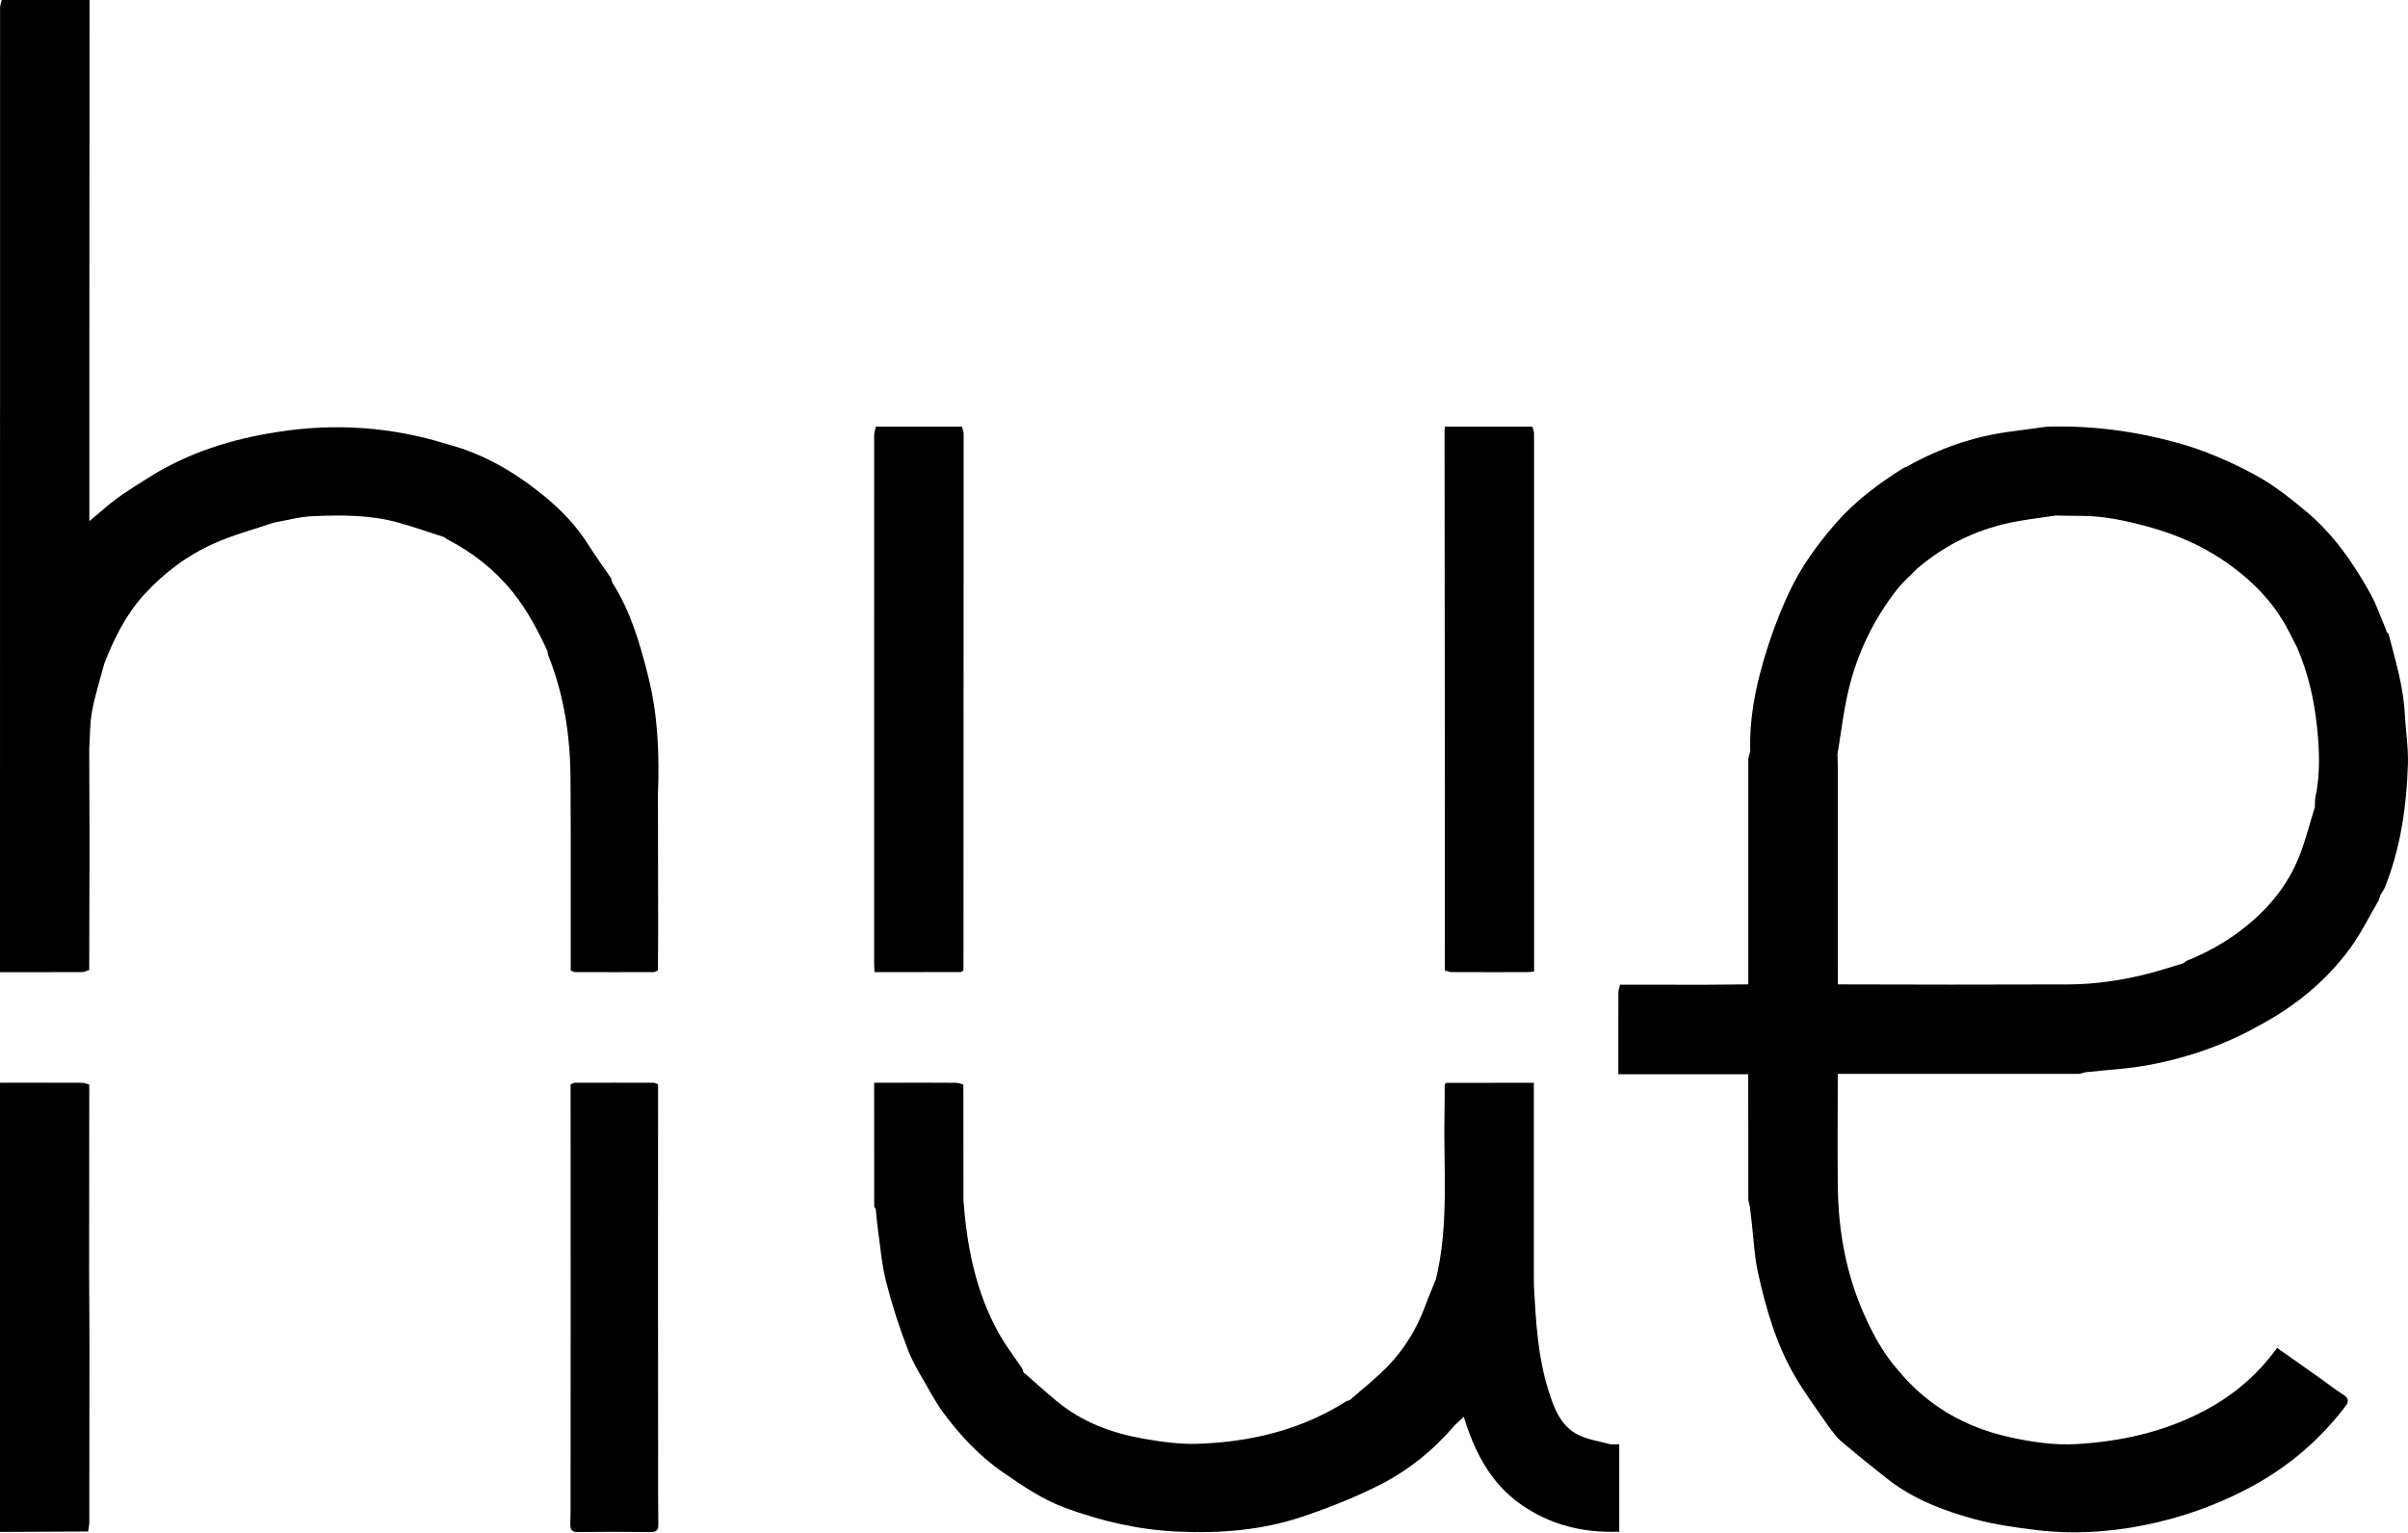
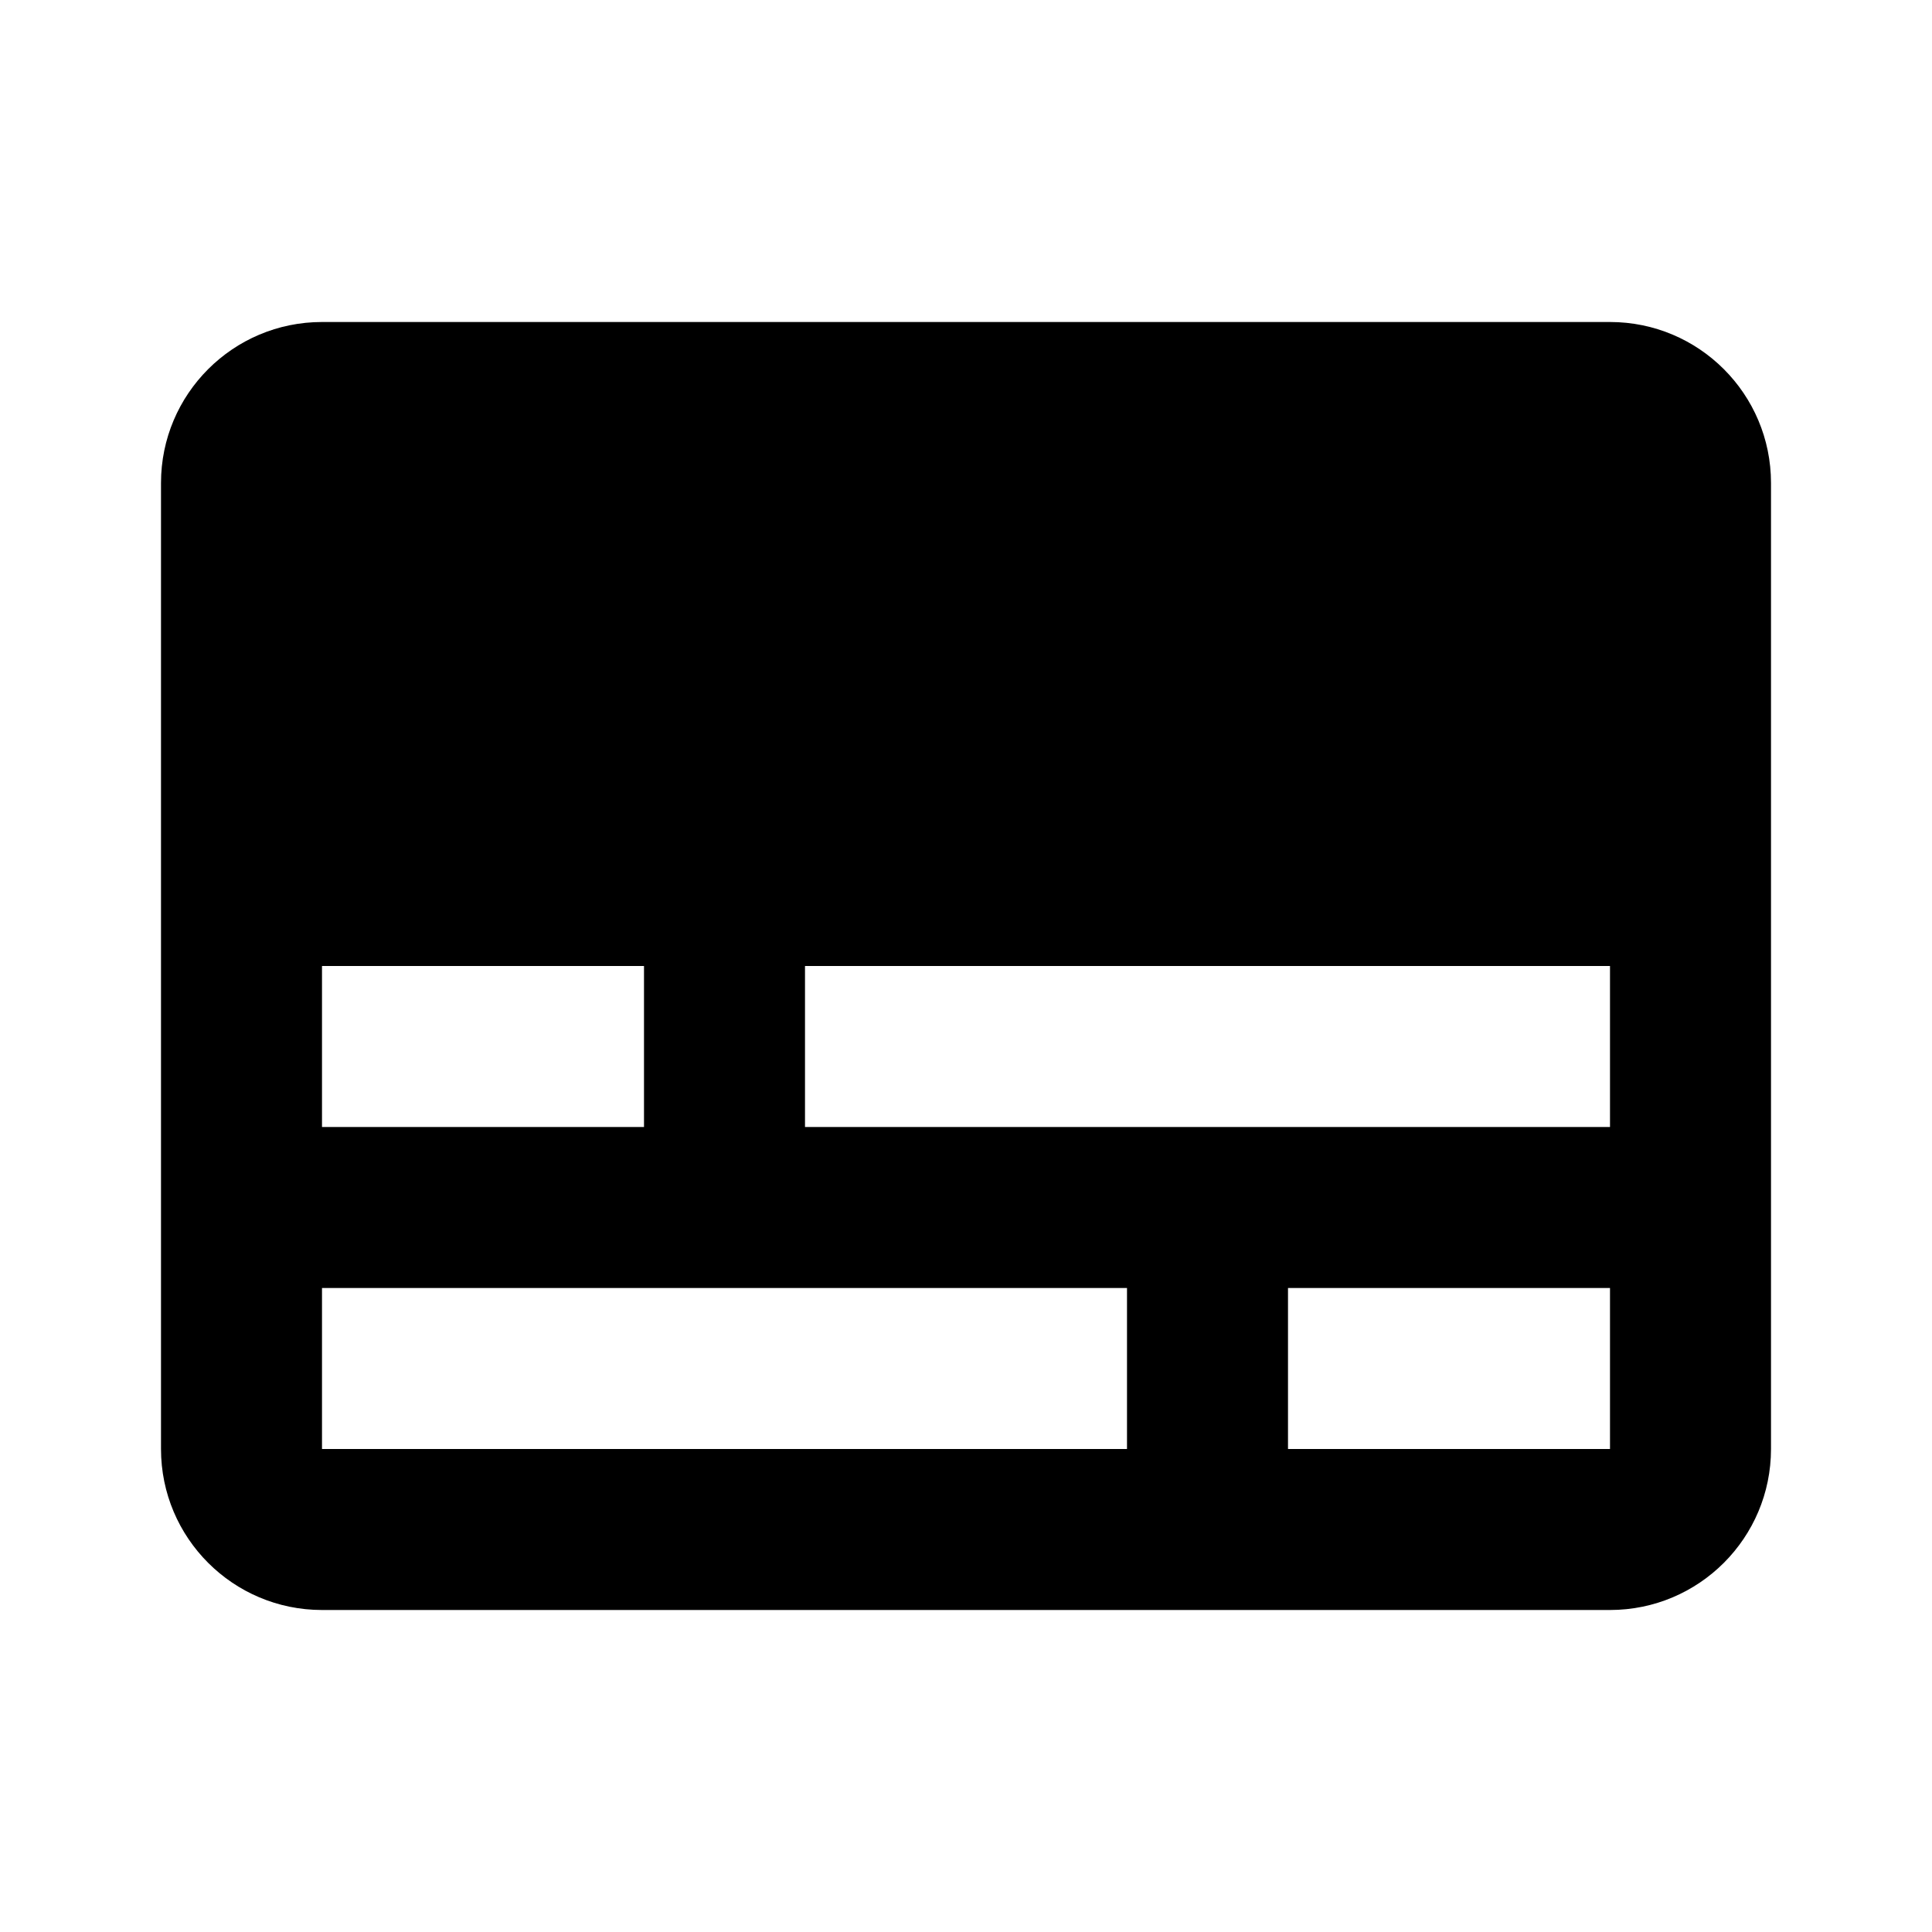
- <svg xmlns="http://www.w3.org/2000/svg" version="1.1" id="Layer_1" x="0px" y="0px" width="1371.707px" height="873.136px" viewBox="0 0 1371.707 873.136" enable-background="new 0 0 1371.707 873.136" xml:space="preserve">
-   <g>
-     <path d="M916.981,822.846c-6.434-1.745-13.407-2.657-19.062-5.856c-9.285-5.253-12.885-15.223-15.899-24.851   c-6.03-19.263-7.153-39.287-8.213-59.283c-0.02-2.36-0.039-4.719-0.059-7.079c0-36.174,0-72.348,0-108.801   c-16.867,0-33.293-0.005-49.72,0.035c-0.348,0.001-0.695,0.532-1.042,0.815c-0.037,5.158-0.009,10.318-0.122,15.474   c-0.702,31.898,2.737,64.008-4.878,95.553c-2.026,5.03-4.183,10.013-6.053,15.101c-4.829,13.136-11.97,24.912-21.712,34.859   c-6.674,6.815-14.254,12.743-21.427,19.068c2.617,0.652,5.232,1.304,7.849,1.936c1.745,0.421,3.491,0.833,5.24,1.229   c-1.749-0.396-3.495-0.808-5.24-1.229c-2.617-0.632-5.232-1.284-7.849-1.936c-0.628,0.184-1.339,0.235-1.869,0.571   c-25.902,16.414-54.654,23.25-84.847,24.229c-10.235,0.332-20.659-1.167-30.803-2.937c-17.996-3.141-34.865-9.439-49.181-21.26   c-6.504-5.371-12.746-11.059-19.108-16.604c-0.273-0.758-0.407-1.608-0.839-2.26c-4.344-6.552-9.199-12.812-13.033-19.646   c-13.258-23.631-18.337-49.533-20.291-76.223c-0.226-1.655-0.581-3.308-0.757-4.963c0.176,1.655,0.532,3.309,0.758,4.964   c-0.012-21.916-0.024-43.833-0.035-65.752c-1.44-0.357-2.877-1.016-4.319-1.027c-10.821-0.088-21.642-0.049-32.464-0.05   c-4.596,0-9.193,0-14.053,0c0,23.906-0.006,47.188,0.038,70.471c0.001,0.512,0.576,1.023,0.884,1.534   c0.343,3.438,0.564,6.893,1.054,10.31c1.487,10.374,2.271,20.937,4.831,31.047c3.344,13.209,7.568,26.27,12.485,38.98   c3.226,8.34,8.347,15.946,12.619,23.879c2.274,3.665,4.318,7.497,6.863,10.961c9.763,13.286,20.771,25.266,34.499,34.748   c11.291,7.799,22.575,15.555,35.492,20.297c20.427,7.499,41.403,12.451,63.309,13.522c24.497,1.197,48.624-0.635,71.871-8.473   c14.855-5.008,29.584-10.82,43.576-17.852c16.682-8.383,31.194-20.105,43.39-34.445c1.534-1.424,3.068-2.848,4.965-4.609   c6.076,19.669,14.967,37.433,32.137,49.626c16.947,12.034,35.951,16.647,56.432,15.844c0-17.11,0-33.324,0-49.857   C920.272,822.908,918.522,823.264,916.981,822.846z M527.337,656.973c6.849-2.288,13.666-4.677,20.506-6.993   c0.025,9.051-0.006,18.103,0.116,27.152c-0.122-9.049-0.092-18.101-0.117-27.151C541.003,652.295,534.186,654.685,527.337,656.973z   " />
-     <path d="M1369.885,406.828c-0.781-15.565-5.309-30.343-9.147-45.271c-4.768,0.606-9.553,1.107-14.308,1.78   c4.755-0.672,9.54-1.174,14.308-1.78c-0.37-0.467-0.74-0.931-1.111-1.396c-0.271-0.777-0.541-1.554-0.812-2.331   c-2.832-6.585-5.126-13.47-8.599-19.697c-9.664-17.335-20.74-33.421-36.28-46.502c-9.288-7.819-18.698-15.268-29.241-20.975   c-14.117-7.641-28.89-14.092-44.441-18.366c-24.32-6.684-49.095-9.987-74.36-9.141l0,0c-6.948,0.935-13.892,1.893-20.844,2.8   c-21.02,2.744-40.626,9.64-59.039,20.058c-0.587,0.223-1.233,0.353-1.754,0.681c-14.256,8.984-27.611,18.877-38.809,31.803   c-10.346,11.942-19.526,24.614-26.162,38.771c-5.958,12.712-10.868,26.057-14.785,39.546c-4.813,16.574-8.042,33.597-7.479,51.063   c-0.07,0.333-0.14,0.667-0.209,1.001c-0.317,1.357-0.91,2.713-0.911,4.07c-0.031,42.652-0.005,85.305,0.013,127.957   c-8.354,0.073-16.707,0.146-25.061,0.218c-15.998-0.015-31.996-0.03-47.995-0.045c-0.327,1.479-0.93,2.957-0.939,4.438   c-0.075,12.471-0.041,24.943-0.04,37.415c0,2.925,0,5.85,0,9.201c25.021,0,49.375,0,73.995,0c0,23.877-0.02,47.302,0.042,70.728   c0.004,1.655,0.611,3.309,0.937,4.963c0.382,3.343,0.764,6.686,1.146,10.028c1.061,8.962,1.403,18.083,3.328,26.856   c4.593,20.931,10.537,41.543,21.528,60.158c5.757,9.749,12.624,18.843,18.99,28.23c2.224,2.671,4.122,5.724,6.731,7.94   c8.576,7.282,17.339,14.35,26.161,21.335c14.885,11.785,32.321,18.43,50.308,23.312c11.404,3.095,23.279,4.709,35.045,6.155   c20.186,2.481,40.29,1.312,60.283-2.588c22.361-4.362,43.533-11.918,63.466-22.882c20.619-11.34,38.072-26.416,52.294-45.195   c1.986-2.623,1.803-4.545-1.26-6.459c-4.326-2.702-8.327-5.92-12.497-8.875c-8.406-5.955-16.833-11.88-25.245-17.813   c-11.536,16.069-26.05,27.938-43.059,36.662c-22.265,11.42-46.237,16.685-71.063,18.151c-12.931,0.764-25.685-1.166-38.301-3.956   c-25.373-5.611-46.738-17.901-63.401-38.032c-0.918,0.314-2.114,0.363-2.711,0.985c0.597-0.623,1.793-0.671,2.708-0.987   c-8.575-9.748-14.631-20.924-19.815-32.8c-10.009-22.932-14.278-46.903-14.585-71.736c-0.105-8.475-0.085-16.952-0.122-25.428   c0.035-12.995,0.071-25.99,0.107-38.986c45.667,0.01,91.335,0.028,137.002-0.01c1.326-0.001,2.652-0.591,3.978-0.906   c12.257-1.356,24.659-1.948,36.74-4.236c22.22-4.209,43.438-11.644,63.192-22.89c-1.169-1.296-2.206-2.798-3.375-4.095   c1.168,1.296,2.206,2.799,3.375,4.095c19.98-10.779,37.219-24.947,50.696-43.182c6.334-8.571,11.032-18.351,16.472-27.583   c0.244-0.689,0.488-1.379,0.733-2.068c0.125-0.307,0.201-0.627,0.228-0.958c0.895-1.512,2.012-2.936,2.652-4.549   c8.927-22.5,12.335-46.103,13.083-70.081C1371.967,425.925,1370.364,416.373,1369.885,406.828z M972.845,610.761   C972.845,610.761,972.845,610.761,972.845,610.761c3.882,0,7.764,0,11.736,0C980.609,610.761,976.727,610.761,972.845,610.761z    M1318.664,459.793c-2.812,9.074-5.153,18.328-8.536,27.184c-6.735,17.633-18.475,31.568-33.395,42.972   c-9.518,7.276-19.879,12.994-30.965,17.466c-0.727,0.293-1.307,0.953-1.955,1.442c0,0,0,0,0,0   c-7.204,2.124-14.34,4.521-21.625,6.316c-14.583,3.594-29.394,5.722-44.456,5.75c-22.285,0.041-44.57,0.073-66.855,0.109   c0.557,2.492,0.842,5.113,1.396,7.606c-0.554-2.493-0.839-5.114-1.396-7.606c-21.311-0.042-42.622-0.084-63.933-0.126   c-0.444,0.474-0.901,0.938-1.36,1.401c0.459-0.463,0.915-0.928,1.36-1.401c-0.015-41.507-0.027-83.015-0.054-124.522   c-0.001-2.154-0.124-4.308-0.191-6.462c0,0,0,0,0,0c2.042-12.222,3.412-24.605,6.275-36.632c5.02-21.086,14.292-40.37,27.71-57.477   c3.358-4.281,7.573-7.889,11.395-11.806c16.579-14.222,35.667-23.171,57.143-26.98c7.217-1.28,14.5-2.191,21.753-3.271   c-2.703-0.521-4.11-1.724-4.76-3.604c0.651,1.88,2.058,3.083,4.761,3.604c4.823,0.067,9.645,0.197,14.468,0.188   c12.832-0.025,25.222,2.694,37.517,5.98c17.609,4.707,33.993,12.099,48.67,22.974c12.238,9.068,22.697,19.85,30.227,33.226   c2.354,4.182,4.453,8.509,6.665,12.769c-0.001,0-0.001,0-0.002,0c6.003,13.959,9.507,28.632,11.169,43.631   c1.541,13.899,2.213,27.916-0.717,41.814C1318.6,456.099,1318.754,457.971,1318.664,459.793c-0.381,2.555,0.543,4.208,2.071,5.607   C1319.208,464.001,1318.283,462.348,1318.664,459.793z" />
-     <path d="M348.781,331.936c-0.269-0.904-0.336-1.944-0.838-2.692c-4.199-6.246-8.701-12.299-12.684-18.678   c-6.879-11.016-15.811-20.248-25.731-28.304c-16.231-13.18-34.082-23.718-54.571-29.104c-31.801-9.97-64.159-12.207-97.054-6.997   c-25.897,3.995-50.48,11.711-72.848,25.708c-6.036,3.921-12.258,7.591-18.058,11.837c-5.473,4.007-10.503,8.618-16.089,13.264   c0-37.447-0.01-74.259,0.002-111.071C50.931,123.933,50.965,61.966,50.994,0C34.329,0,17.665,0,1,0C0.667,1.5,0.042,3,0.041,4.5   C-0.002,187.643,0,370.787,0,553.931c15.565,0.005,31.131,0.042,46.696-0.036c1.376-0.007,2.748-0.76,4.123-1.167   c0.059-22.963,0.158-45.926,0.164-68.889c0.005-18.966-0.102-37.933-0.159-56.899c0.485-7.249,0.307-14.62,1.622-21.716   c1.696-9.154,4.586-18.086,6.963-27.116c5.573-14.288,12.245-27.823,22.77-39.38c11.349-12.463,24.578-22.292,39.767-29.086   c10.919-4.884,22.645-7.962,34.012-11.846c0.002-3.824-0.001-7.647-0.003-11.471c-0.005-7.647-0.008-15.294,0.025-22.941   c-0.033,7.647-0.03,15.294-0.025,22.941c0.002,3.824,0.005,7.647,0.004,11.471c7.335-1.278,14.635-3.353,22.012-3.672   c16.12-0.696,32.34-0.824,48.108,3.429c9.059,2.443,17.918,5.63,26.866,8.481c0.649,0.443,1.26,0.957,1.952,1.318   c14.317,7.461,26.773,17.156,36.98,29.788c8.353,10.338,14.484,21.9,19.981,33.879c0.146,0.81,0.16,1.674,0.46,2.424   c9.187,22.973,12.679,46.945,12.669,71.547c-0.004,10.971,0.091,21.941,0.141,32.912c-0.005,25.02-0.009,50.039-0.014,75.059   c0.811,0.327,1.62,0.935,2.432,0.938c14.94,0.056,29.879,0.055,44.819-0.003c0.809-0.003,1.616-0.612,2.424-0.938   c0.047-7.135,0.142-14.269,0.135-21.403c-0.027-26.216-0.087-52.431-0.135-78.647c0.903-22.61,0.046-45.08-5.457-67.168   C364.654,366.977,359.324,348.46,348.781,331.936z M1.123,323.969c-0.049-0.829-0.143-1.659-0.143-2.488   C0.98,322.31,1.073,323.139,1.123,323.969C1.123,323.969,1.123,323.969,1.123,323.969c0.009,17.671,0.018,35.342,0.027,53.013   c0,0,0,0,0,0C1.141,359.311,1.132,341.64,1.123,323.969z" />
-     <path d="M823.042,552.999c1.329,0.312,2.657,0.888,3.987,0.894c14.318,0.066,28.638,0.051,42.956,0.027   c1.258-0.002,2.515-0.221,3.91-0.352c0-1.201,0-2.024,0-2.848c0.004-101.231,0.013-202.462-0.028-303.693   c-0.001-1.312-0.625-2.625-0.957-3.937c-16.576,0-33.152,0-49.785,0c-0.121,1.182-0.246,1.828-0.245,2.475   c0.059,67.439,0.127,134.877,0.195,202.316C823.063,482.92,823.052,517.96,823.042,552.999z M864.29,461.272   c2.801-0.048,5.606,0.446,8.423,0.673c0.056-1.996,0.162-3.991,0.162-5.987c0,1.996-0.106,3.991-0.162,5.987   C869.896,461.718,867.091,461.224,864.29,461.272c-0.623,0.011-1.245,0.048-1.867,0.121   C863.045,461.32,863.667,461.282,864.29,461.272z" />
-     <path d="M374.901,838.856c-0.023-33.339-0.046-66.677-0.068-100.015c0.009-40.332,0.019-80.664,0.028-120.996   c-0.836-0.308-1.672-0.883-2.51-0.886c-14.933-0.055-29.865-0.055-44.798-0.001c-0.839,0.003-1.675,0.578-2.512,0.887   c0.013,44.665,0.025,89.33,0.037,133.994c-0.022,31.673-0.044,63.345-0.065,95.018c-0.02,7.144,0.087,14.291-0.115,21.43   c-0.093,3.298,0.712,4.734,4.385,4.683c13.787-0.191,27.581-0.193,41.368-0.001c3.702,0.051,4.418-1.444,4.36-4.708   C374.839,858.462,374.919,848.658,374.901,838.856z" />
-     <path d="M547.397,553.878c0.453-0.001,0.905-0.63,1.358-0.967c0.032-0.498,0.092-0.997,0.092-1.495   c0.043-101.444,0.087-202.888,0.079-304.332c0-1.326-0.646-2.651-0.991-3.977c-16.334,0.004-32.67,0.007-49.004,0.01   c-0.336,1.638-0.966,3.276-0.967,4.914c-0.043,100.257-0.035,200.515-0.02,300.772c0,1.607,0.138,3.214,0.226,5.116   C514.814,553.92,531.106,553.928,547.397,553.878z M499.115,355.983c-0.027-0.979-0.065-1.958-0.098-2.938   C499.05,354.025,499.088,355.004,499.115,355.983C499.115,355.983,499.115,355.983,499.115,355.983z" />
-     <path d="M50.85,617.994c-0.281,0.036-0.558,0.096-0.83,0.177c-0.029,19.904-0.059,39.807-0.088,59.711   c0.029-19.904,0.059-39.807,0.087-59.711C50.292,618.089,50.569,618.03,50.85,617.994c-1.424-0.36-2.847-1.029-4.272-1.035   c-15.526-0.072-31.052-0.039-46.578-0.035c0,76.657,0,153.314,0,229.971c0,8.666,0,17.331,0,25.997   c16.729-0.079,33.458-0.158,50.188-0.237v0c0.237-1.758,0.678-3.515,0.681-5.273c0.062-33.643,0.093-67.285,0.085-100.928   c-0.003-13.486-0.115-26.972-0.177-40.457C50.801,689.995,50.825,653.995,50.85,617.994z M49.993,790.952   c0.059,24.759,0.118,49.516,0.177,74.274C50.111,840.468,50.052,815.71,49.993,790.952c-16.273-0.015-32.546-0.03-48.819-0.046l0,0   C17.447,790.921,33.72,790.937,49.993,790.952c0.079-21.652,0.158-43.304,0.235-64.956c0.002,0,0.145-0.007,0.224-0.011   l-0.222,0.011C50.151,747.648,50.072,769.3,49.993,790.952z" />
-   </g>
+ <svg xmlns="http://www.w3.org/2000/svg" version="1.1" width="24" height="24" viewBox="0 0 24 24">
+   <path fill="#000000" d="M20,4H4A2,2 0 0,0 2,6V18A2,2 0 0,0 4,20H20A2,2 0 0,0 22,18V6A2,2 0 0,0 20,4M4,12H8V14H4V12M14,18H4V16H14V18M20,18H16V16H20V18M20,14H10V12H20V14Z" />
</svg>
